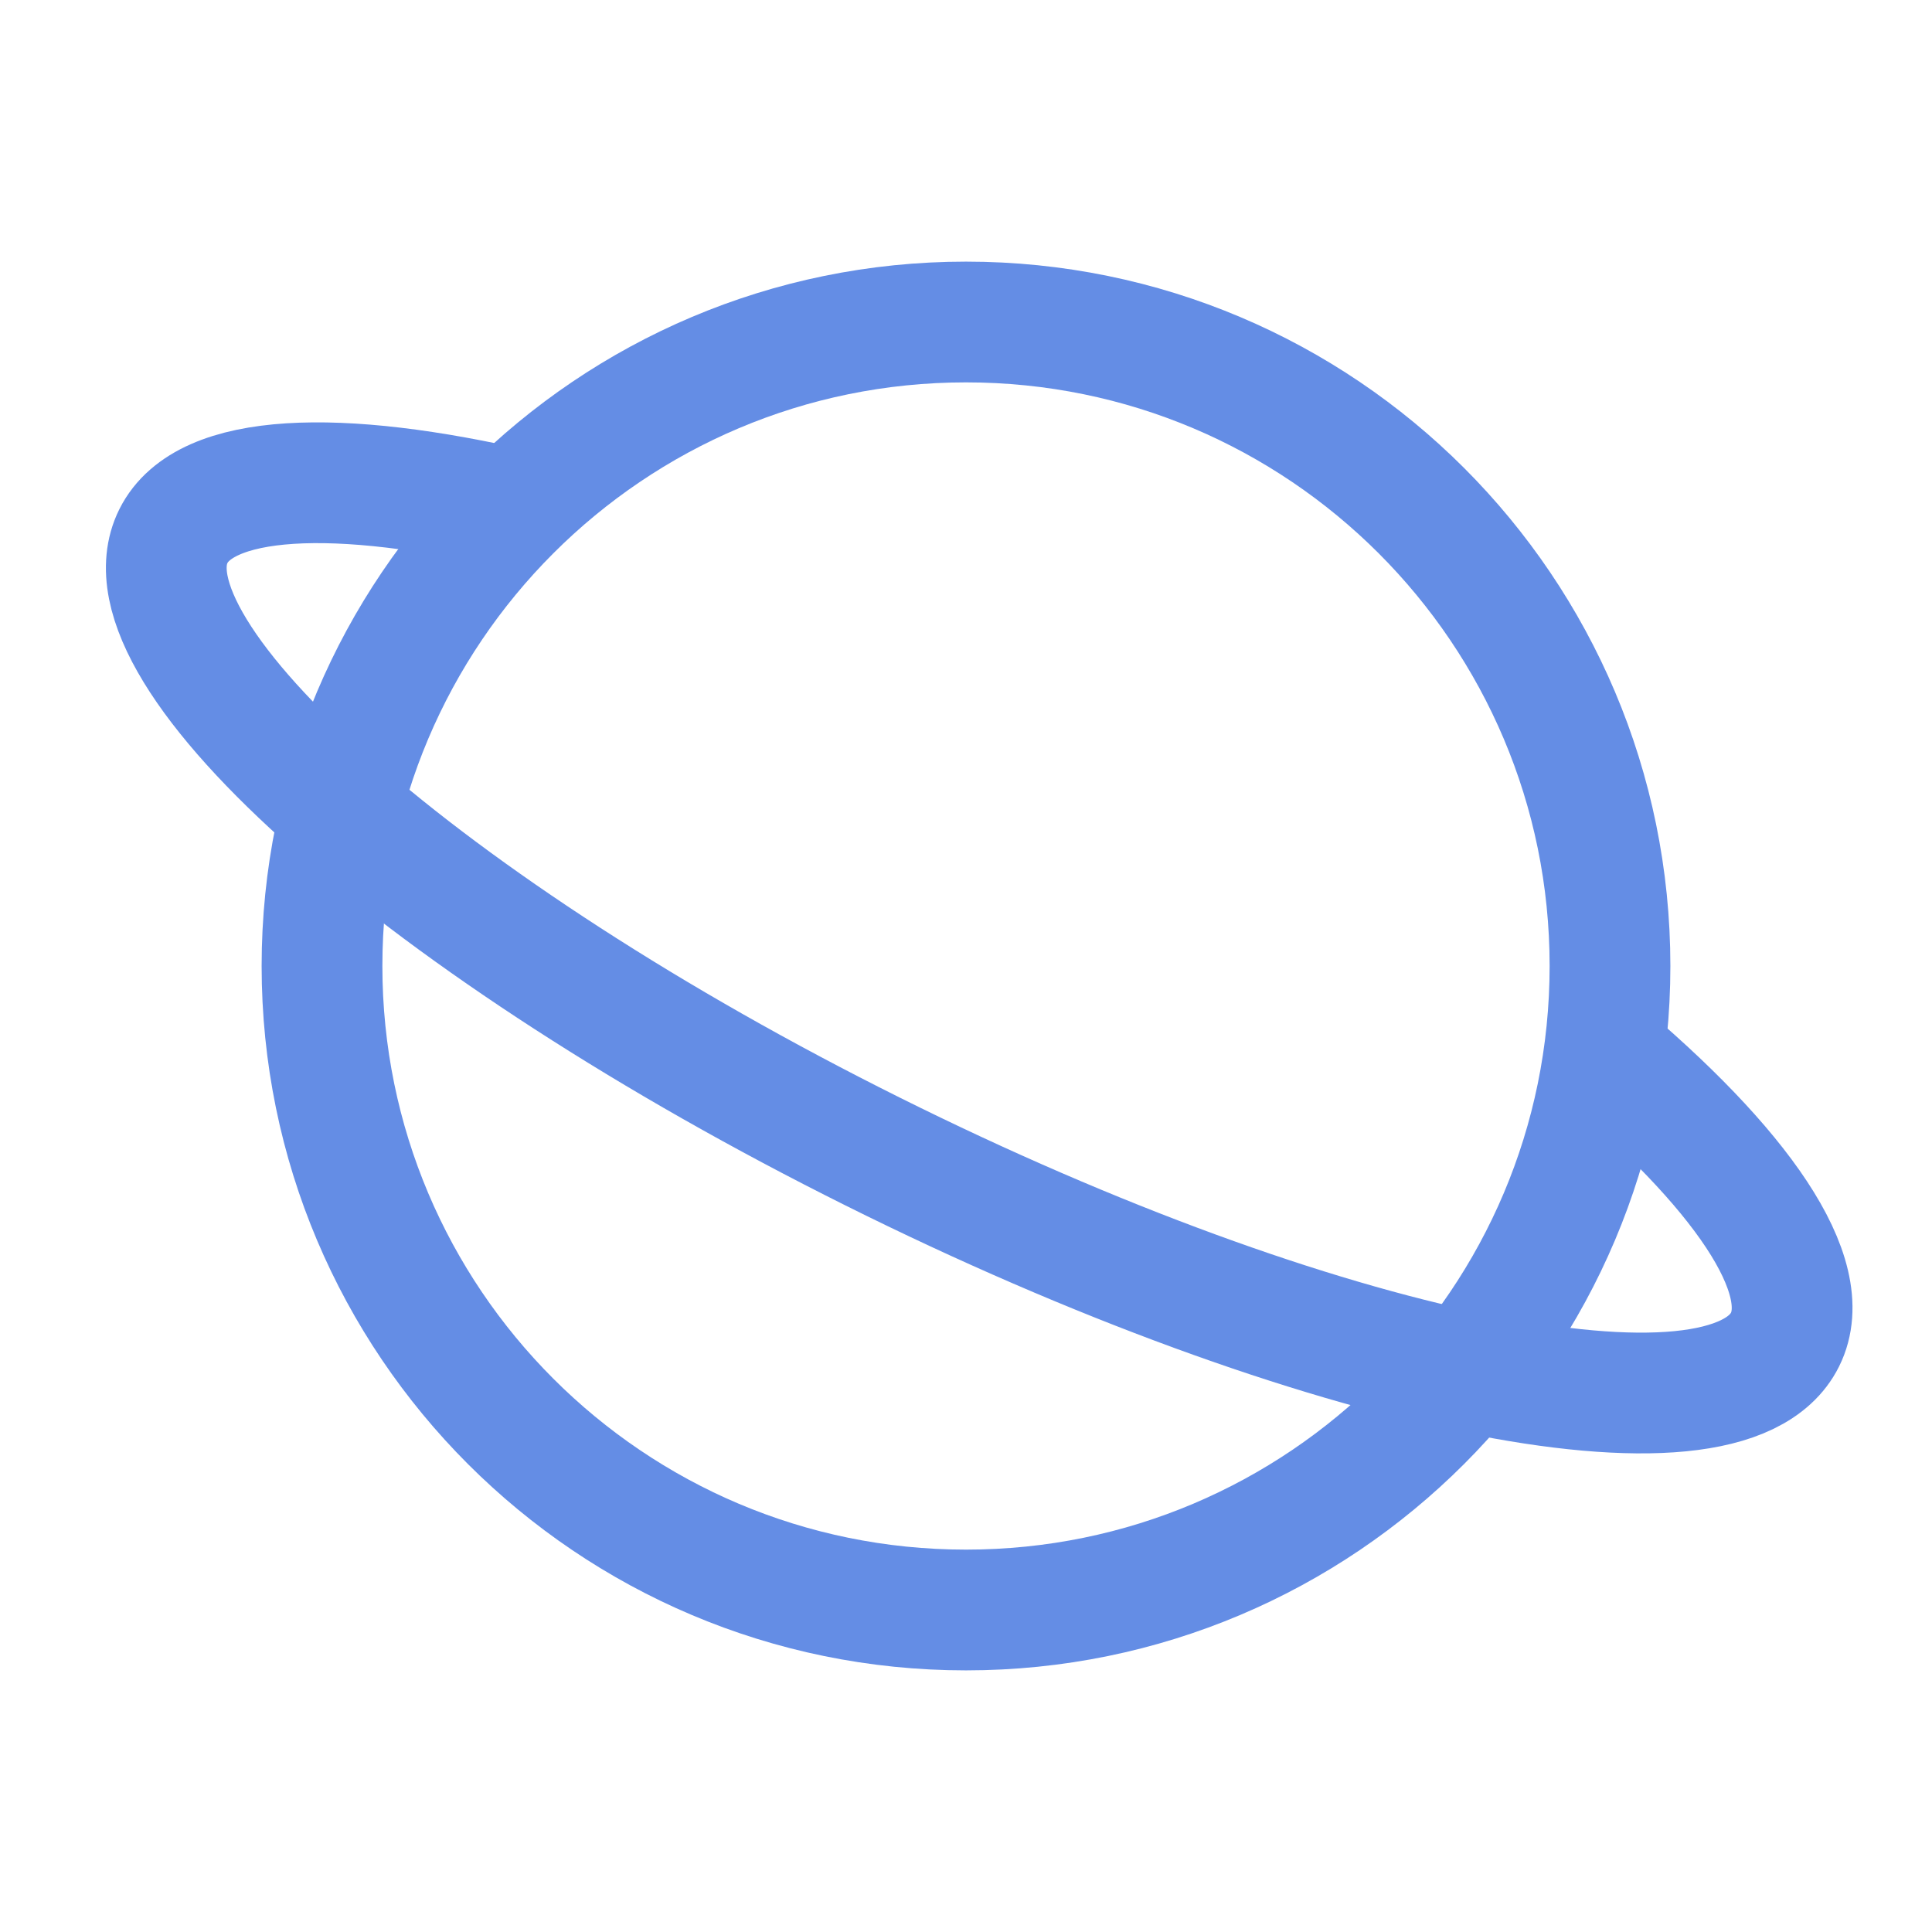
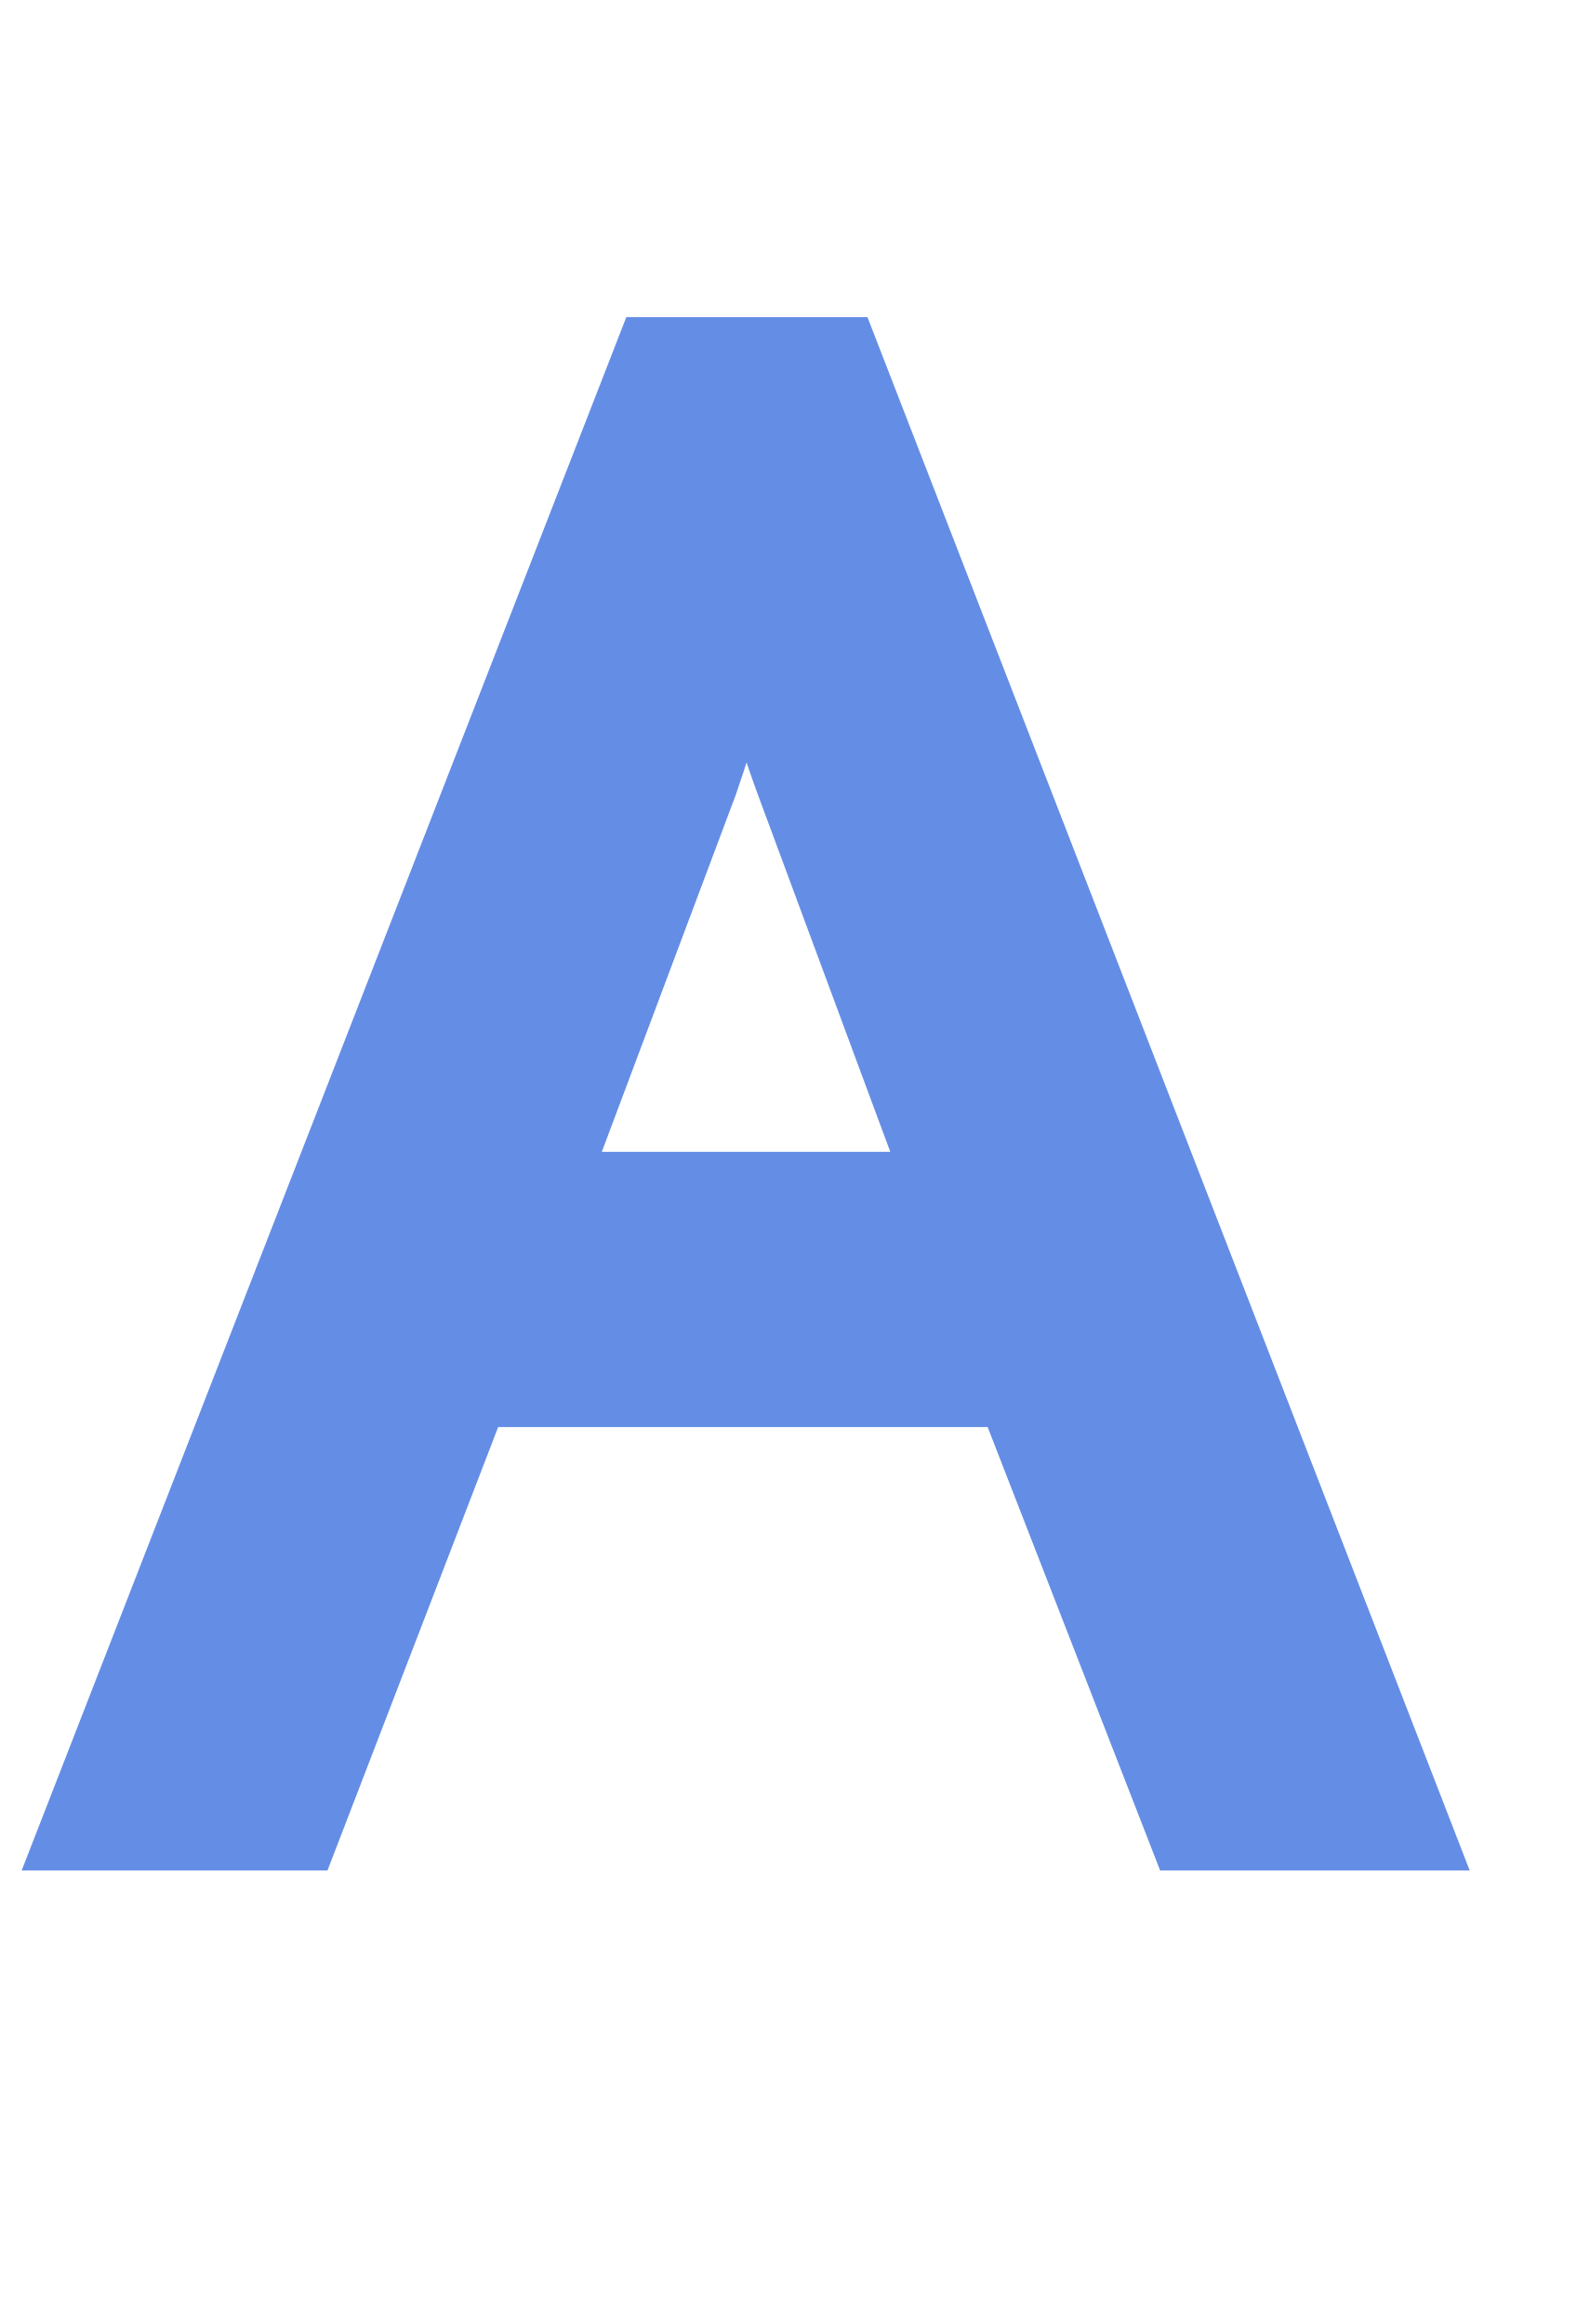
- <svg xmlns="http://www.w3.org/2000/svg" xmlns:ns1="http://vectornator.io" height="100%" stroke-miterlimit="10" style="fill-rule:nonzero;clip-rule:evenodd;stroke-linecap:round;stroke-linejoin:round;" version="1.1" viewBox="0 0 24 24" width="100%" xml:space="preserve">
-   <defs />
-   <g id="Untitled" ns1:layerName="Untitled">
-     <g opacity="1" ns1:layerName="g">
-       <path d="M4 12C4 7.582 7.582 4 12 4C16.418 4 20 7.582 20 12C20 16.418 16.418 20 12 20C7.582 20 4 16.418 4 12Z" fill="none" opacity="1" stroke="#648de5" stroke-linecap="butt" stroke-linejoin="miter" stroke-width="1.5" ns1:layerName="circle" />
-       <path d="M19.812 12.99C21.625 14.5 22.567 15.854 22.174 16.641C21.443 18.108 16.369 17.061 10.841 14.305C5.312 11.55 1.423 8.126 2.154 6.66C2.546 5.874 4.187 5.81 6.476 6.345" fill="none" opacity="1" stroke="#648de5" stroke-linecap="butt" stroke-linejoin="miter" stroke-width="1.5" ns1:layerName="path" />
-     </g>
-   </g>
+ <svg xmlns="http://www.w3.org/2000/svg" id="favicon" data-name="favicon" viewBox="0 0 110.9 162.14">
+   <defs>
+     <style>
+       .cls-1 {
+         fill: #648de5;
+         font-family: Gloock-Regular, Gloock;
+         font-size: 140px;
+         letter-spacing: -.02em;
+         stroke: #648de5;
+         stroke-miterlimit: 10;
+         stroke-width: 8px;
+       }
+     </style>
+   </defs>
+   <text class="cls-1" transform="translate(7.36 126.5)">
+     <tspan x="0" y="0">A</tspan>
+   </text>
</svg>
